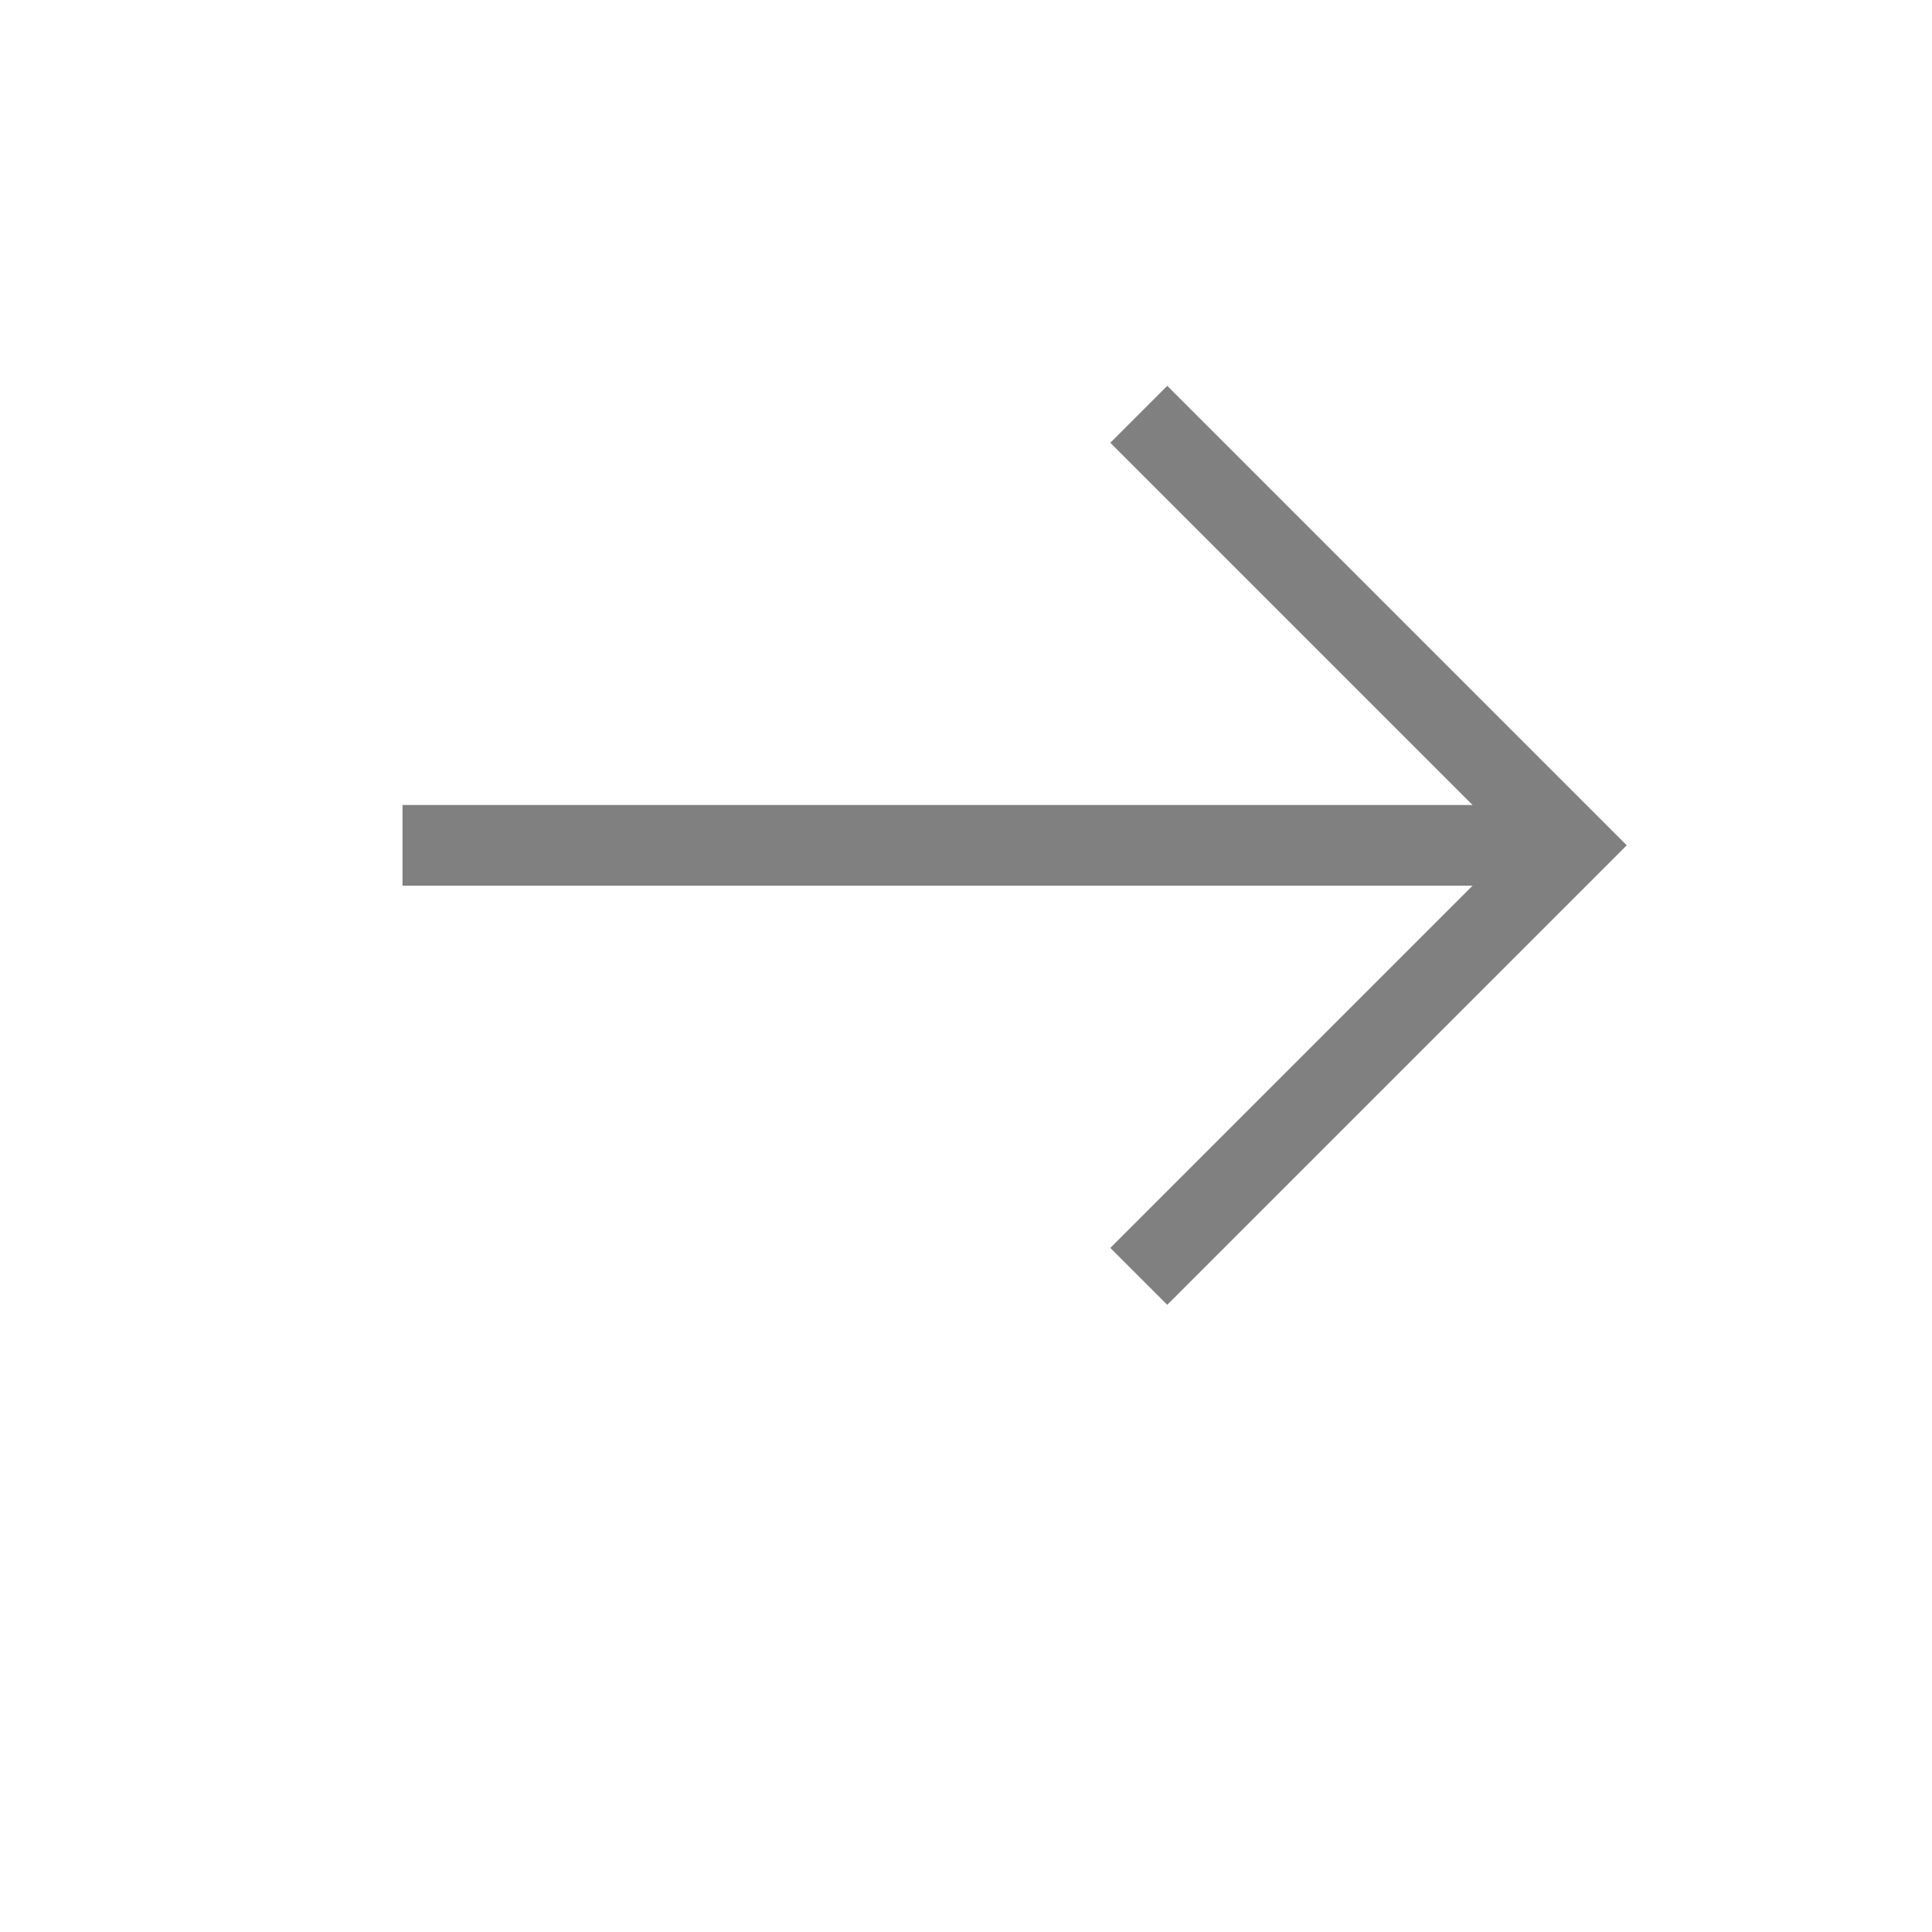
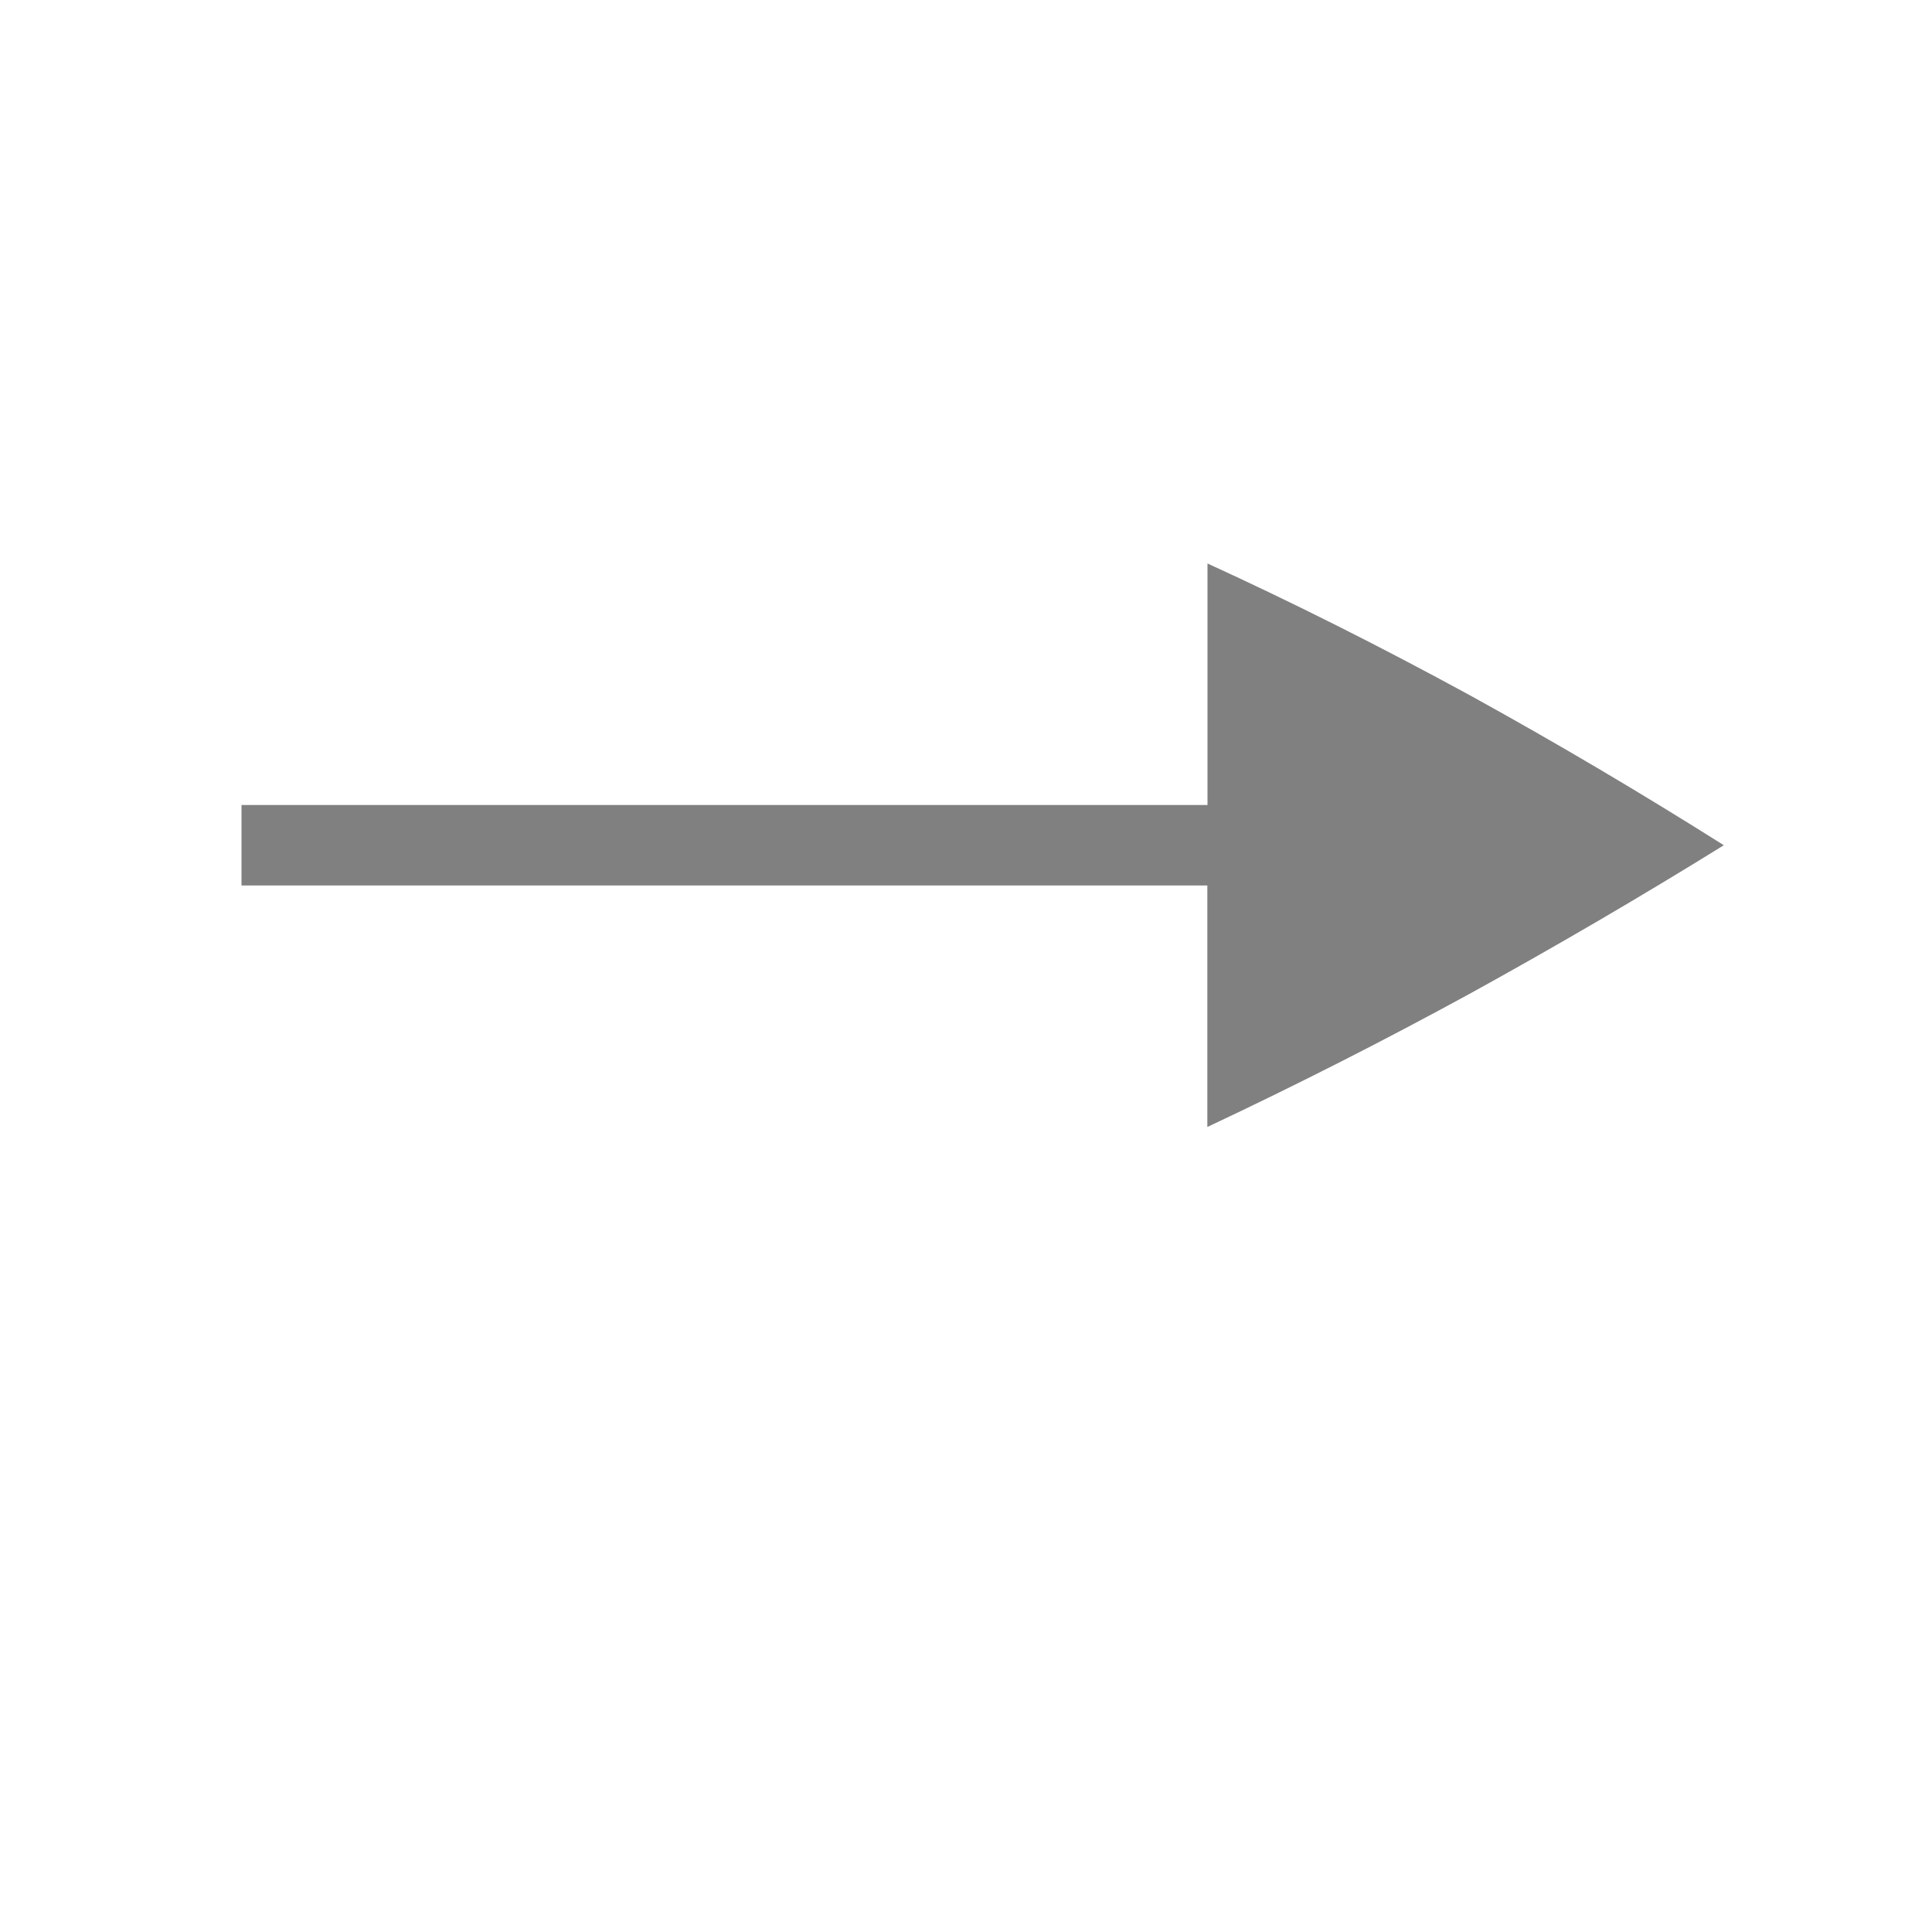
- <svg xmlns="http://www.w3.org/2000/svg" viewBox="0 1 24 24" height="24" width="24" version="1.1" id="svg4">
-   <defs id="defs8" />
-   <path id="path353-3" style="color:#000000;fill:#808080;-inkscape-stroke:none" d="m 5,11 h 13.293 l -4.146,-4.146 -0.354,-0.354 0.707,-0.707 0.354,0.354 5.354,5.354 -5.354,5.354 -0.354,0.354 -0.707,-0.707 0.354,-0.354 4.146,-4.146 h -13.293 z" />
+ <svg xmlns="http://www.w3.org/2000/svg" height="24" viewBox="0 1 24 24" id="svg5504" version="1.1" width="24">
+   <defs id="defs5506" />
+   <g id="layer1" transform="translate(-11.00001,127.6378)">
+     <path id="path4" style="color:#000000;fill:#808080;stroke-width:1;marker:none" d="m 26,-119.638 v 3 h -12 v 1 h 11.998 v 3 c 1.101,-0.518 2.186,-1.069 3.254,-1.652 1.095,-0.603 2.147,-1.219 3.162,-1.848 -1.036,-0.654 -2.089,-1.276 -3.162,-1.867 -1.103,-0.601 -2.188,-1.146 -3.252,-1.633 z" />
+   </g>
</svg>
